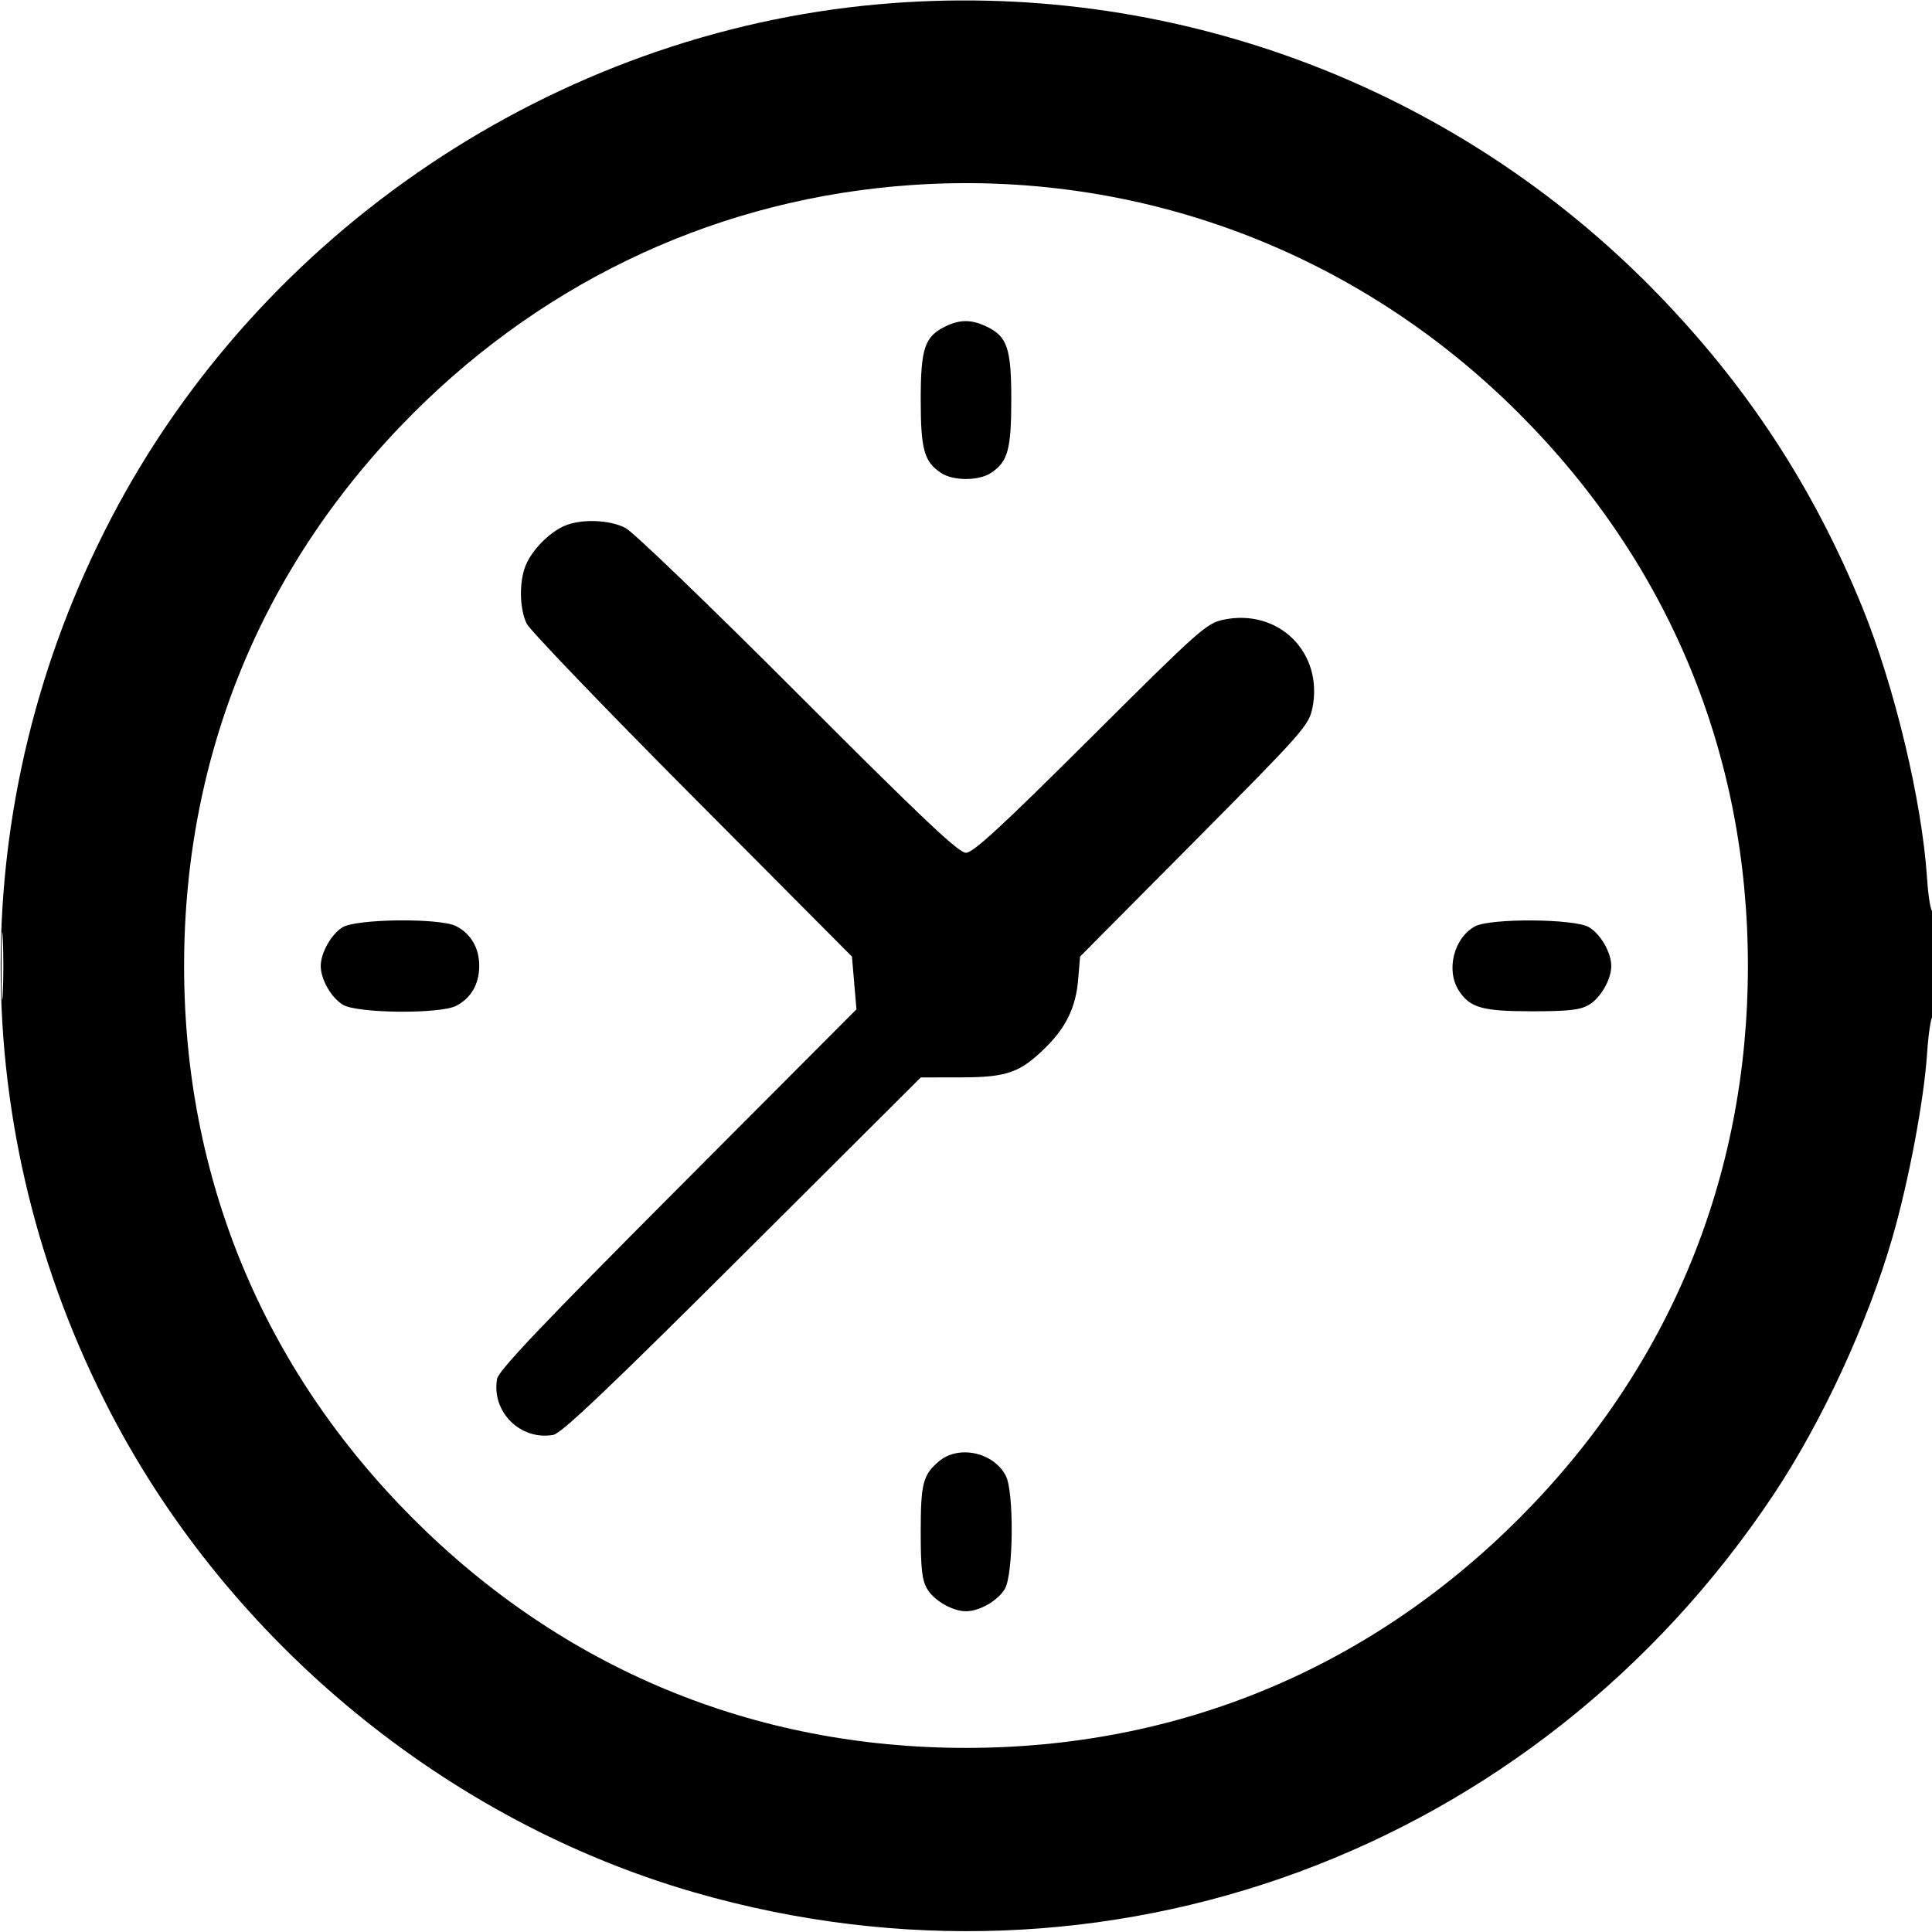
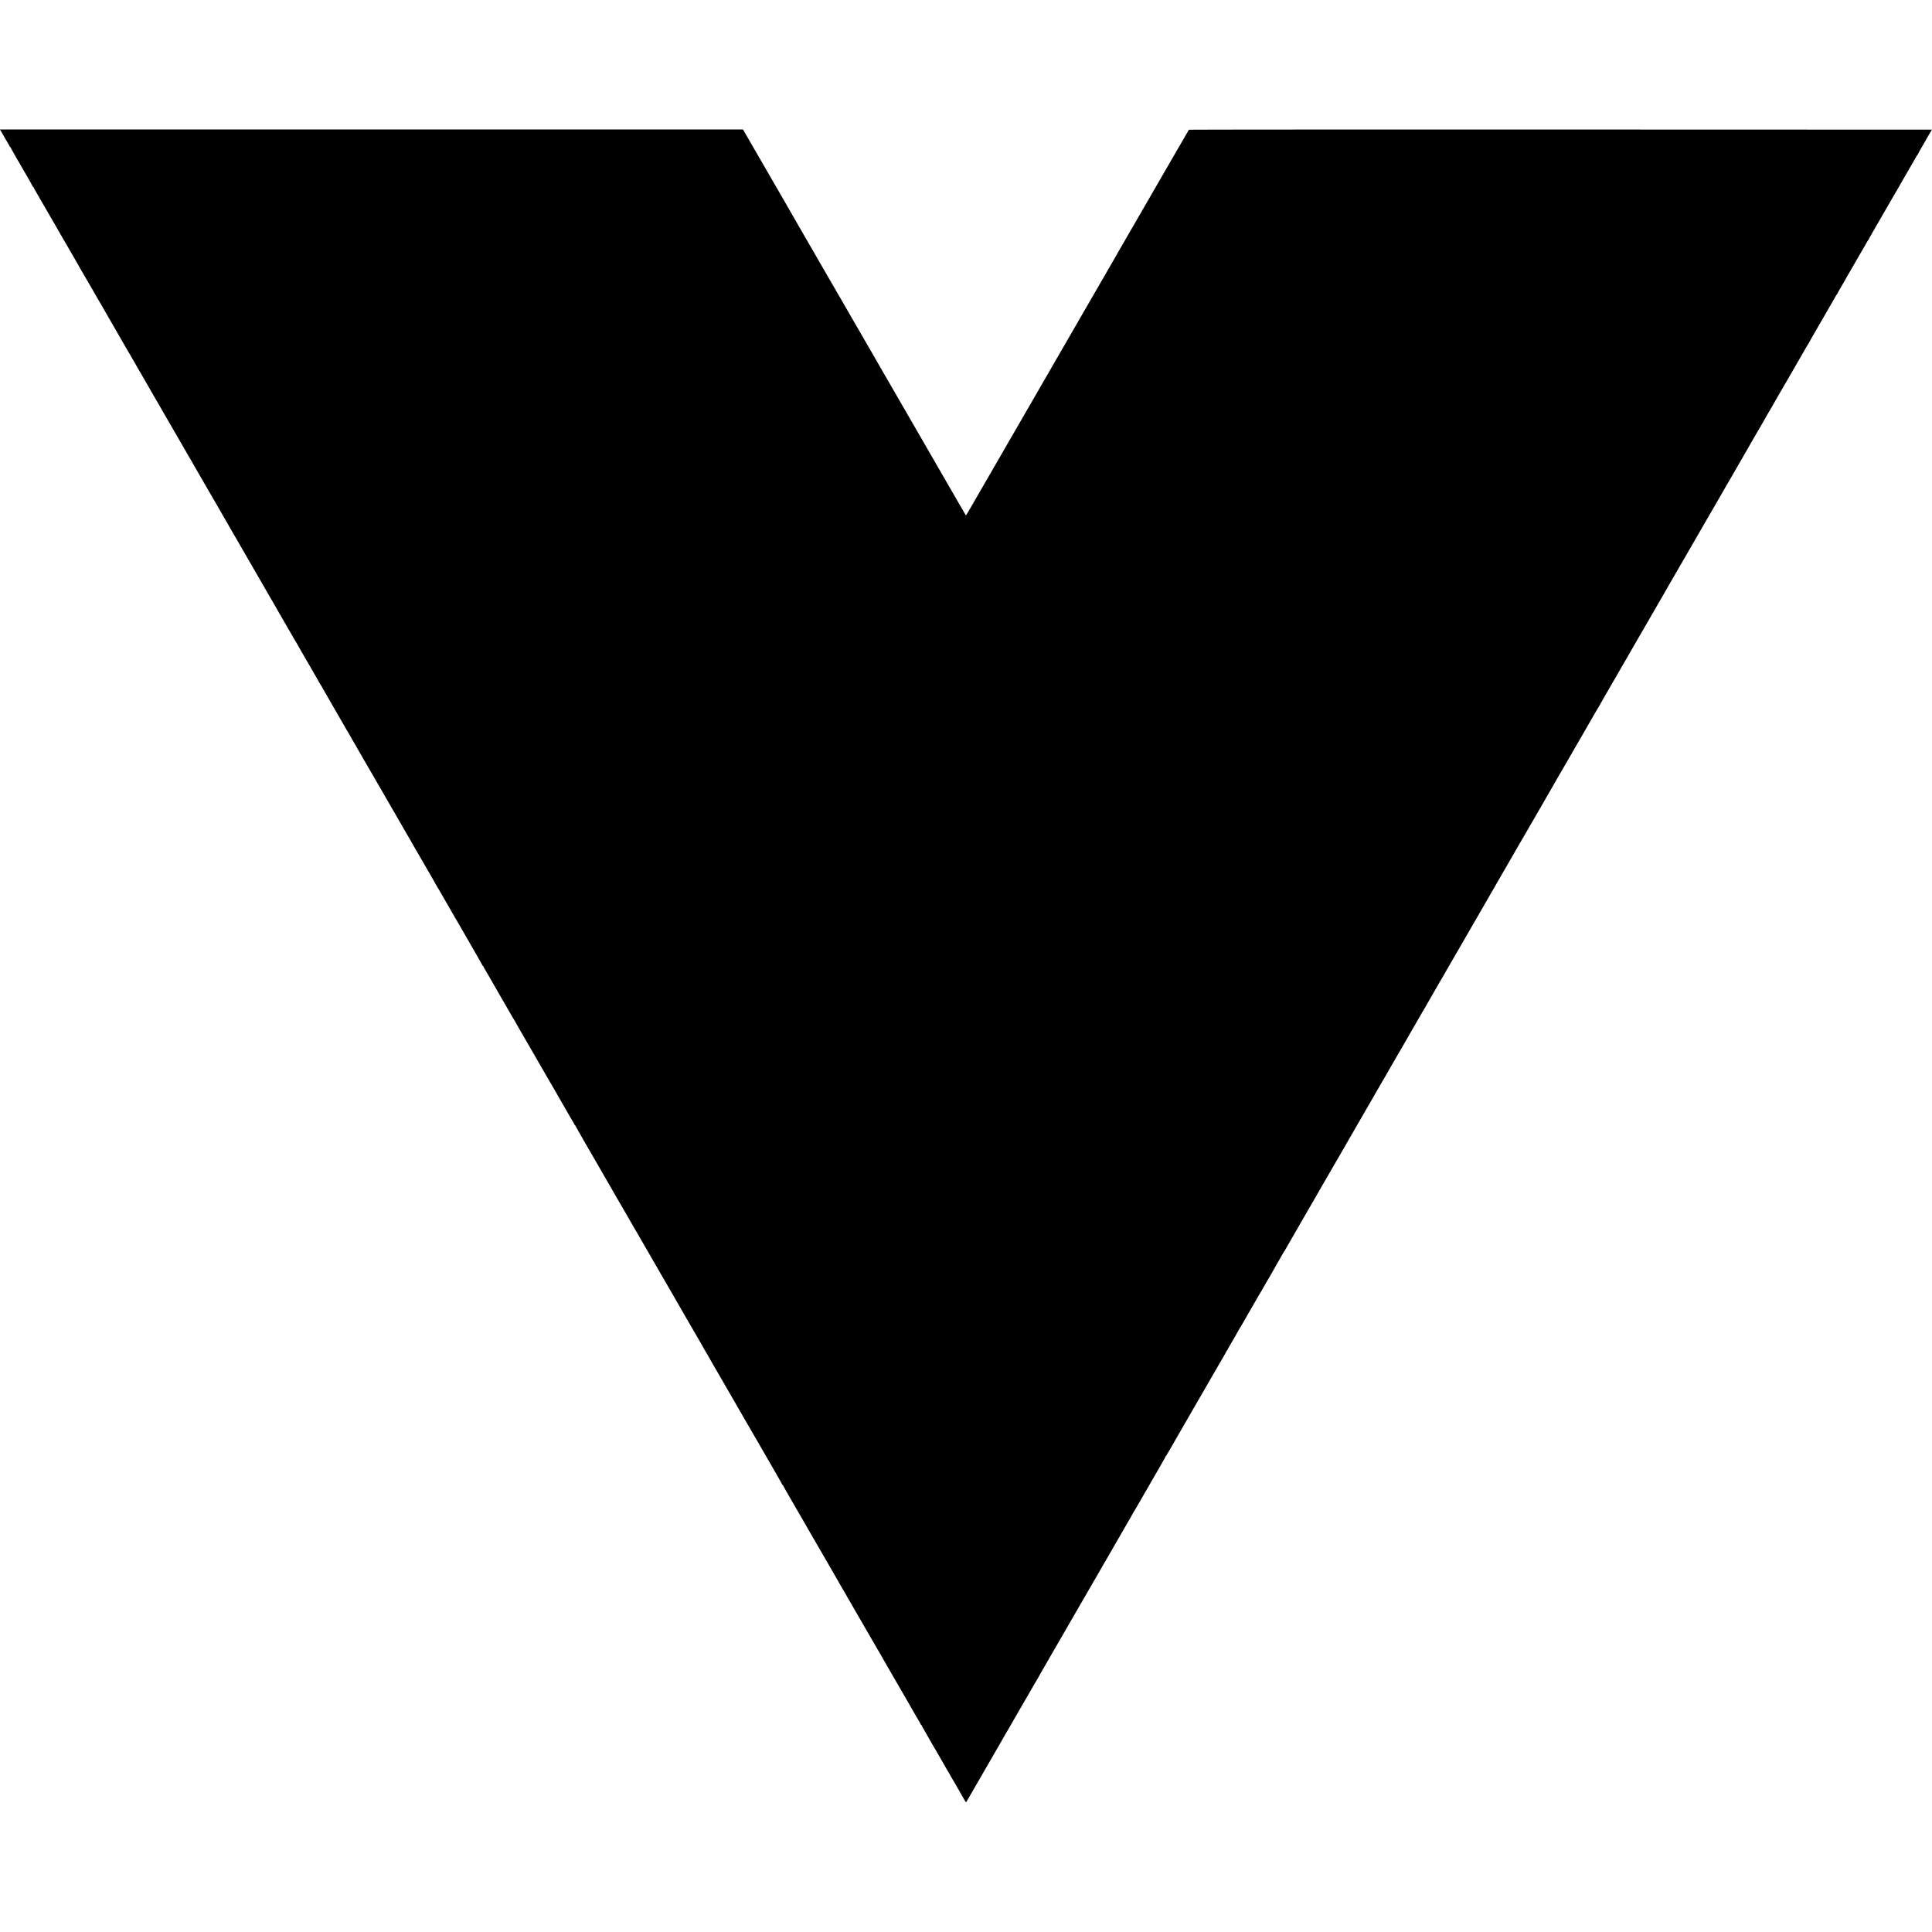
- <svg xmlns="http://www.w3.org/2000/svg" width="512" height="512" viewBox="0 0 512 512" version="1.1">
-   <path d="M 233 1.115 C 147.334 8.690, 69.189 61.032, 29.381 137.500 C -9.560 212.304, -9.560 299.696, 29.381 374.500 C 61.113 435.454, 118.664 482.694, 184.155 501.545 C 292.948 532.858, 406.908 490.816, 470.012 396.085 C 482.857 376.804, 495.045 350.428, 501.545 327.845 C 505.877 312.793, 509.877 291.528, 510.692 279.214 C 511.030 274.107, 511.687 269.693, 512.153 269.405 C 512.619 269.117, 513 262.582, 513 254.882 C 513 247.182, 512.617 241.119, 512.149 241.408 C 511.680 241.698, 511.023 237.787, 510.687 232.717 C 509.326 212.154, 502.071 181.853, 493.452 160.736 C 480.517 129.045, 462.961 102.232, 439.040 77.633 C 385.290 22.361, 309.796 -5.675, 233 1.115 M 241.500 49.040 C 191.433 52.500, 145.457 73.564, 109.511 109.511 C 69.740 149.281, 48.788 199.827, 48.788 256 C 48.788 312.173, 69.740 362.719, 109.511 402.489 C 149.281 442.260, 199.827 463.212, 256 463.212 C 312.173 463.212, 362.719 442.260, 402.489 402.489 C 442.260 362.719, 463.212 312.173, 463.212 256 C 463.212 199.827, 442.260 149.281, 402.489 109.511 C 359.595 66.616, 301.721 44.877, 241.500 49.040 M 250.449 86.551 C 245.041 89.220, 244 92.353, 244 105.954 C 244 119.135, 244.912 122.402, 249.414 125.352 C 252.644 127.468, 259.356 127.468, 262.586 125.352 C 267.088 122.402, 268 119.135, 268 105.954 C 268 92.258, 266.944 89.150, 261.393 86.516 C 257.390 84.617, 254.349 84.626, 250.449 86.551 M 149.500 139.400 C 145.546 141.143, 141.051 145.717, 139.360 149.718 C 137.531 154.047, 137.642 161.381, 139.597 165.300 C 140.475 167.060, 160.224 187.625, 183.483 211 L 225.774 253.500 226.372 260.492 L 226.970 267.483 179.608 314.992 C 143.985 350.725, 132.120 363.217, 131.734 365.394 C 130.191 374.114, 137.896 381.806, 146.626 380.262 C 148.776 379.881, 161.400 367.891, 196.758 332.643 L 244.016 285.532 254.758 285.516 C 266.953 285.498, 270.470 284.226, 277.348 277.348 C 282.623 272.073, 285.130 266.754, 285.725 259.572 L 286.229 253.500 316.513 223 C 345.191 194.119, 346.851 192.246, 347.786 187.714 C 350.811 173.048, 338.952 161.189, 324.286 164.214 C 319.749 165.150, 317.910 166.785, 288.979 195.601 C 265.374 219.112, 257.895 226, 255.974 226 C 254.035 226, 244.295 216.788, 211.496 183.932 C 188.398 160.795, 167.830 140.995, 165.790 139.932 C 161.483 137.689, 153.942 137.443, 149.500 139.400 M 0.397 256 C 0.397 263.975, 0.553 267.238, 0.743 263.250 C 0.932 259.262, 0.932 252.738, 0.743 248.750 C 0.553 244.762, 0.397 248.025, 0.397 256 M 90.756 245.755 C 87.762 247.611, 85 252.527, 85 256 C 85 259.563, 87.816 264.460, 90.920 266.294 C 94.787 268.578, 116.619 268.765, 120.901 266.551 C 124.828 264.520, 127 260.763, 127 256 C 127 251.237, 124.828 247.480, 120.901 245.449 C 116.628 243.239, 94.450 243.464, 90.756 245.755 M 390.893 245.497 C 385.253 248.563, 383.111 257.187, 386.648 262.586 C 389.598 267.088, 392.865 268, 406.046 268 C 415.699 268, 418.784 267.650, 421.080 266.294 C 424.184 264.460, 427 259.563, 427 256 C 427 252.437, 424.184 247.540, 421.080 245.706 C 417.261 243.450, 394.943 243.295, 390.893 245.497 M 248.844 387.255 C 244.585 390.856, 244 393.121, 244 406.030 C 244 415.698, 244.350 418.784, 245.706 421.080 C 247.540 424.184, 252.437 427, 256 427 C 259.563 427, 264.460 424.184, 266.294 421.080 C 268.578 417.213, 268.765 395.381, 266.551 391.099 C 263.328 384.866, 254.052 382.852, 248.844 387.255" stroke="none" fill="black" fill-rule="evenodd" />
+ <svg xmlns="http://www.w3.org/2000/svg" version="1.0" width="16pt" height="16pt" viewBox="0 0 16 16" preserveAspectRatio="xMidYMid meet">
+   <g transform="translate(0,16) scale(0.00032,-0.00032)" fill="#000000" stroke="none">
+     <path d="M18 46618 c45 -75 122 -207 122 -211 0 -2 25 -45 55 -95 30 -50 55 -96 55 -102 0 -5 5 -10 10 -10 6 0 10 -4 10 -9 0 -5 73 -135 161 -288 89 -153 173 -298 187 -323 14 -25 32 -57 41 -72 88 -149 187 -324 189 -335 2 -7 8 -13 13 -13 5 0 9 -4 9 -10 0 -5 46 -89 103 -187 175 -302 490 -846 507 -876 8 -16 20 -36 25 -45 28 -46 290 -498 339 -585 13 -23 74 -129 136 -236 61 -107 123 -215 137 -240 14 -25 29 -50 33 -56 5 -5 23 -37 40 -70 18 -33 38 -67 44 -75 11 -16 21 -33 63 -109 14 -25 29 -50 33 -56 4 -5 21 -35 38 -65 55 -100 261 -455 269 -465 4 -5 14 -21 20 -35 15 -29 41 -75 103 -180 24 -41 52 -88 60 -105 9 -16 57 -100 107 -185 112 -193 362 -626 380 -660 8 -14 23 -38 33 -55 11 -16 23 -37 27 -45 4 -8 26 -46 48 -85 23 -38 53 -90 67 -115 46 -81 64 -113 178 -310 62 -107 121 -210 132 -227 37 -67 56 -99 85 -148 16 -27 32 -57 36 -65 4 -8 15 -27 25 -42 9 -15 53 -89 96 -165 44 -76 177 -307 296 -513 120 -206 268 -463 330 -570 131 -227 117 -203 200 -348 36 -62 73 -125 82 -140 10 -15 21 -34 25 -42 4 -8 20 -37 36 -65 17 -27 38 -65 48 -82 49 -85 64 -111 87 -153 13 -25 28 -49 32 -55 4 -5 78 -134 165 -285 87 -151 166 -288 176 -305 10 -16 26 -43 35 -59 9 -17 125 -217 257 -445 132 -229 253 -441 270 -471 17 -30 45 -79 64 -108 18 -29 33 -54 33 -57 0 -2 20 -37 44 -77 24 -40 123 -212 221 -383 97 -170 190 -330 205 -355 16 -25 39 -65 53 -90 13 -25 81 -144 152 -265 70 -121 137 -238 150 -260 12 -22 37 -65 55 -95 18 -30 43 -73 55 -95 12 -22 48 -85 80 -140 77 -132 163 -280 190 -330 13 -22 71 -123 130 -225 59 -102 116 -199 126 -217 10 -17 29 -50 43 -72 15 -22 26 -43 26 -45 0 -2 27 -50 60 -106 33 -56 60 -103 60 -105 0 -2 55 -98 90 -155 8 -14 182 -316 239 -414 13 -22 45 -79 72 -124 27 -46 49 -86 49 -89 0 -2 14 -24 30 -48 16 -24 30 -46 30 -49 0 -5 74 -135 100 -176 5 -8 24 -42 43 -75 50 -88 58 -101 262 -455 104 -179 199 -345 213 -370 14 -25 28 -49 32 -55 4 -5 17 -26 28 -45 10 -19 62 -109 114 -200 114 -197 133 -230 170 -295 16 -27 33 -57 38 -65 17 -28 96 -165 103 -180 4 -8 16 -28 26 -45 10 -16 77 -131 148 -255 72 -124 181 -313 243 -420 62 -107 121 -209 131 -227 35 -62 323 -560 392 -678 38 -66 83 -145 100 -175 16 -30 33 -59 37 -65 4 -5 17 -27 29 -47 34 -61 56 -100 90 -156 17 -29 31 -55 31 -57 0 -2 17 -32 39 -67 21 -35 134 -229 251 -433 117 -203 235 -407 261 -451 27 -45 49 -85 49 -88 0 -4 8 -19 19 -34 15 -21 200 -341 309 -533 10 -19 33 -58 51 -87 17 -29 31 -54 31 -56 0 -2 25 -44 55 -94 30 -50 55 -95 55 -98 0 -4 6 -15 14 -23 7 -9 27 -41 43 -71 17 -30 170 -297 342 -594 171 -296 311 -542 311 -547 0 -5 5 -9 10 -9 6 0 10 -4 10 -10 0 -5 22 -47 49 -92 27 -46 58 -99 68 -118 24 -43 81 -140 93 -160 5 -8 66 -114 135 -235 69 -121 130 -227 135 -235 12 -21 259 -447 283 -490 10 -19 28 -47 38 -62 11 -14 19 -29 19 -32 0 -3 37 -69 83 -148 99 -170 305 -526 337 -583 13 -22 31 -53 41 -70 11 -16 22 -37 26 -45 7 -14 82 -146 103 -180 14 -24 181 -311 205 -355 13 -22 46 -80 75 -130 29 -49 64 -110 78 -135 14 -25 51 -88 82 -140 31 -52 59 -102 63 -110 4 -8 18 -33 31 -55 205 -353 284 -489 309 -535 17 -30 45 -78 62 -106 18 -28 36 -60 39 -72 4 -12 12 -22 17 -22 5 0 9 -4 9 -10 0 -5 109 -197 241 -427 133 -230 250 -431 259 -448 51 -90 222 -385 280 -485 37 -63 78 -135 92 -160 14 -25 67 -117 118 -205 51 -88 101 -175 111 -193 34 -58 55 -95 149 -257 51 -88 101 -173 110 -190 9 -16 76 -131 147 -255 72 -124 140 -241 151 -260 61 -108 281 -489 355 -615 38 -66 77 -133 87 -150 35 -63 91 -161 100 -175 14 -23 99 -169 128 -220 54 -97 135 -235 142 -245 4 -5 20 -32 35 -60 26 -48 238 -416 276 -480 10 -16 26 -46 37 -65 30 -53 382 -661 403 -695 10 -16 22 -37 26 -45 4 -8 26 -48 50 -88 24 -41 43 -75 43 -77 0 -2 22 -40 50 -85 27 -45 50 -84 50 -86 0 -3 38 -69 83 -147 84 -142 302 -520 340 -587 10 -19 34 -60 52 -90 18 -30 44 -75 57 -100 14 -25 45 -79 70 -120 25 -41 56 -96 70 -121 14 -25 77 -133 138 -240 62 -107 122 -210 132 -229 25 -43 310 -535 337 -581 11 -19 26 -45 34 -59 17 -32 238 -414 266 -460 11 -19 24 -41 28 -49 3 -7 75 -133 160 -278 84 -146 153 -269 153 -274 0 -5 5 -9 10 -9 6 0 10 -4 10 -10 0 -5 82 -150 181 -322 182 -314 201 -346 240 -415 12 -21 80 -139 152 -263 71 -124 141 -245 155 -270 14 -25 28 -49 32 -55 6 -8 145 -248 220 -380 37 -66 209 -362 229 -395 11 -19 24 -42 28 -49 4 -8 67 -118 140 -243 73 -125 133 -230 133 -233 0 -2 15 -28 33 -57 19 -29 47 -78 64 -108 17 -30 53 -93 79 -139 53 -90 82 -141 157 -272 82 -142 115 -199 381 -659 142 -245 268 -463 281 -485 12 -22 71 -125 132 -230 60 -104 172 -298 248 -430 76 -132 146 -253 156 -270 11 -16 22 -36 26 -44 3 -8 30 -54 60 -103 29 -49 53 -91 53 -93 0 -3 18 -34 40 -70 22 -36 40 -67 40 -69 0 -2 37 -66 81 -142 45 -77 98 -168 119 -204 20 -36 47 -81 58 -100 12 -19 27 -47 33 -62 6 -16 15 -28 20 -28 5 0 9 -4 9 -9 0 -6 63 -118 140 -251 77 -133 140 -243 140 -245 0 -2 18 -33 41 -70 22 -37 49 -83 60 -101 10 -19 29 -51 40 -71 25 -45 109 -189 126 -218 7 -11 17 -29 22 -40 6 -11 22 -38 35 -60 14 -22 37 -62 52 -90 14 -27 35 -62 45 -77 11 -14 19 -29 19 -32 0 -3 18 -35 40 -71 22 -36 40 -67 40 -69 0 -2 19 -35 42 -72 23 -38 55 -94 72 -124 26 -47 139 -244 171 -298 6 -9 21 -36 34 -60 28 -48 37 -51 51 -19 6 12 19 36 29 52 10 17 27 46 38 65 11 19 104 181 208 360 103 179 199 345 213 370 14 25 42 74 64 109 21 34 38 65 38 67 0 2 18 33 40 69 22 36 40 67 40 69 0 3 177 310 199 346 16 26 136 234 140 244 2 5 25 44 52 88 27 44 49 81 49 84 0 2 18 34 40 70 22 36 40 67 40 69 0 2 20 36 43 77 35 58 169 289 297 513 9 17 50 86 90 155 40 69 86 150 103 180 16 30 35 62 41 70 6 8 16 24 22 35 35 64 72 129 167 293 59 100 116 199 127 220 11 20 30 53 41 72 43 72 1070 1850 1121 1940 14 25 65 113 113 195 48 83 96 166 107 185 10 19 28 50 38 68 11 18 73 124 137 235 64 111 175 303 246 427 71 124 173 299 225 390 52 91 116 202 143 248 27 45 49 85 49 89 0 4 6 14 14 22 7 9 28 43 46 76 26 47 251 436 378 655 11 19 29 51 40 70 11 19 101 176 201 348 99 172 181 317 181 323 0 5 5 9 10 9 6 0 10 5 10 11 0 6 8 23 18 37 11 15 32 52 49 82 16 30 130 228 253 440 122 212 234 405 248 430 13 25 39 70 57 100 39 65 69 117 130 225 25 44 50 87 55 95 12 19 78 134 220 380 61 107 129 224 150 260 161 277 222 382 246 425 15 28 47 83 71 123 24 41 43 78 43 83 0 5 4 9 8 9 4 0 13 12 19 28 7 15 23 45 36 67 66 110 277 478 277 483 0 3 6 13 14 21 7 9 27 41 43 71 17 30 45 80 63 110 34 57 375 649 394 685 6 11 16 27 22 35 6 8 26 42 44 75 18 33 41 74 51 90 10 17 24 41 32 55 54 97 72 128 88 152 11 14 19 28 19 30 0 3 79 141 175 308 96 167 175 305 175 308 0 3 6 13 14 21 7 9 26 39 41 66 33 60 276 483 338 587 24 40 46 80 50 88 4 8 13 24 20 35 14 23 95 163 125 215 11 19 52 91 92 160 40 69 80 139 90 155 9 17 103 179 207 360 105 182 200 346 211 365 103 181 463 802 489 845 7 11 15 27 19 35 4 8 29 51 55 95 64 110 828 1433 848 1470 9 17 24 41 33 55 9 14 29 48 45 77 15 28 52 93 82 145 30 51 62 107 71 123 17 30 231 398 400 690 51 88 103 179 115 202 12 23 26 48 32 55 6 7 24 38 40 68 17 30 61 107 98 170 37 63 84 144 103 180 19 36 41 72 48 81 8 8 14 18 14 21 0 4 27 51 59 106 32 55 72 124 89 154 16 29 71 125 122 213 51 88 104 180 118 205 13 25 28 50 32 55 4 6 17 26 28 45 11 19 45 80 77 135 31 55 66 116 77 135 11 19 88 152 171 295 401 694 620 1072 650 1125 11 19 87 152 170 295 83 143 158 273 166 288 9 16 21 36 26 45 6 9 31 52 55 96 25 43 54 94 66 115 11 20 95 164 186 321 91 157 173 299 182 315 9 17 26 46 37 65 12 19 66 114 121 210 56 96 108 186 117 200 8 14 24 40 34 59 24 45 383 664 412 713 5 9 17 29 26 45 15 28 120 210 241 419 36 61 68 117 72 125 4 8 12 23 19 34 35 57 245 420 262 453 11 20 35 61 53 90 17 29 32 54 32 56 0 3 28 51 62 108 33 57 70 119 80 138 10 19 23 42 28 50 5 8 32 53 59 100 27 47 149 258 271 470 122 212 234 405 248 430 30 53 62 108 80 135 6 11 15 27 19 35 4 8 85 150 181 315 96 165 187 323 202 350 31 56 116 202 130 225 5 8 25 42 43 75 19 33 92 159 162 280 149 257 157 271 202 350 19 33 38 67 43 75 9 14 228 392 275 475 12 22 55 96 95 165 40 69 80 139 90 155 24 42 202 350 221 383 9 15 27 47 41 72 14 25 75 131 136 236 61 106 121 210 134 232 99 172 271 470 279 482 5 8 23 40 40 70 18 30 81 141 142 245 60 105 121 210 135 235 14 25 71 124 127 220 56 96 143 247 194 335 51 88 96 167 102 175 14 24 180 311 204 355 23 43 340 590 356 615 5 8 50 87 101 175 171 301 517 898 582 1008 25 43 46 81 46 83 0 2 12 23 27 47 14 23 40 67 56 97 16 30 35 62 42 70 7 8 15 22 18 30 4 8 20 38 37 65 16 28 33 57 37 65 6 12 111 196 143 250 5 8 55 95 112 193 57 98 113 195 126 215 12 20 27 46 32 57 6 11 14 27 20 35 5 8 76 130 156 270 80 140 165 287 187 325 23 39 52 90 66 115 13 25 30 52 37 61 8 8 14 18 14 21 0 4 41 77 92 165 50 87 175 302 276 478 101 176 208 360 236 408 28 49 67 117 86 152 19 35 41 70 48 77 6 6 12 15 12 19 0 7 124 224 167 291 12 21 23 40 23 42 0 2 21 40 46 83 26 43 55 92 64 109 54 95 327 568 354 614 19 30 45 75 59 100 71 128 82 145 89 148 4 2 8 8 8 13 0 5 42 82 94 172 311 538 496 858 518 897 14 25 40 70 58 100 18 30 42 71 53 90 10 19 79 139 152 265 73 127 142 246 153 265 10 19 43 76 72 125 29 50 63 108 75 130 65 116 80 140 87 143 4 2 8 8 8 12 0 8 114 212 140 250 6 8 14 24 20 35 5 11 54 97 108 190 l100 170 -9611 3 c-5286 1 -9614 -1 -9618 -5 -5 -6 -419 -719 -619 -1068 -89 -155 -267 -463 -323 -560 -38 -66 -81 -140 -95 -165 -31 -56 -263 -457 -526 -910 -110 -190 -224 -388 -254 -440 -29 -52 -61 -109 -71 -125 -23 -39 -243 -420 -268 -465 -11 -19 -204 -352 -428 -740 -224 -388 -477 -826 -563 -975 -85 -148 -185 -322 -222 -385 -37 -63 -120 -207 -185 -320 -65 -113 -177 -306 -248 -430 -72 -124 -172 -297 -222 -385 -51 -88 -142 -245 -202 -350 -131 -226 -247 -427 -408 -705 -65 -113 -249 -432 -410 -710 -160 -278 -388 -673 -506 -877 -118 -205 -216 -373 -219 -373 -3 0 -52 82 -109 183 -58 100 -144 250 -192 332 -95 164 -402 696 -647 1120 -85 149 -228 396 -317 550 -212 365 -982 1700 -1008 1745 -10 19 -43 76 -72 125 -29 50 -64 110 -77 135 -14 25 -63 110 -110 190 -47 80 -96 165 -110 190 -14 25 -99 171 -188 325 -89 154 -174 300 -188 325 -13 25 -64 113 -112 195 -48 83 -140 242 -205 355 -65 113 -183 317 -263 454 -79 137 -152 264 -163 282 -50 89 -335 583 -354 614 -12 19 -34 58 -50 85 -15 28 -129 226 -253 440 -124 215 -235 408 -247 430 -12 22 -69 121 -127 220 -58 99 -226 389 -373 645 -148 256 -324 561 -392 678 -67 117 -134 232 -147 255 -13 23 -33 59 -46 80 l-22 37 -9615 0 -9615 0 20 -32z" />
+   </g>
</svg>
